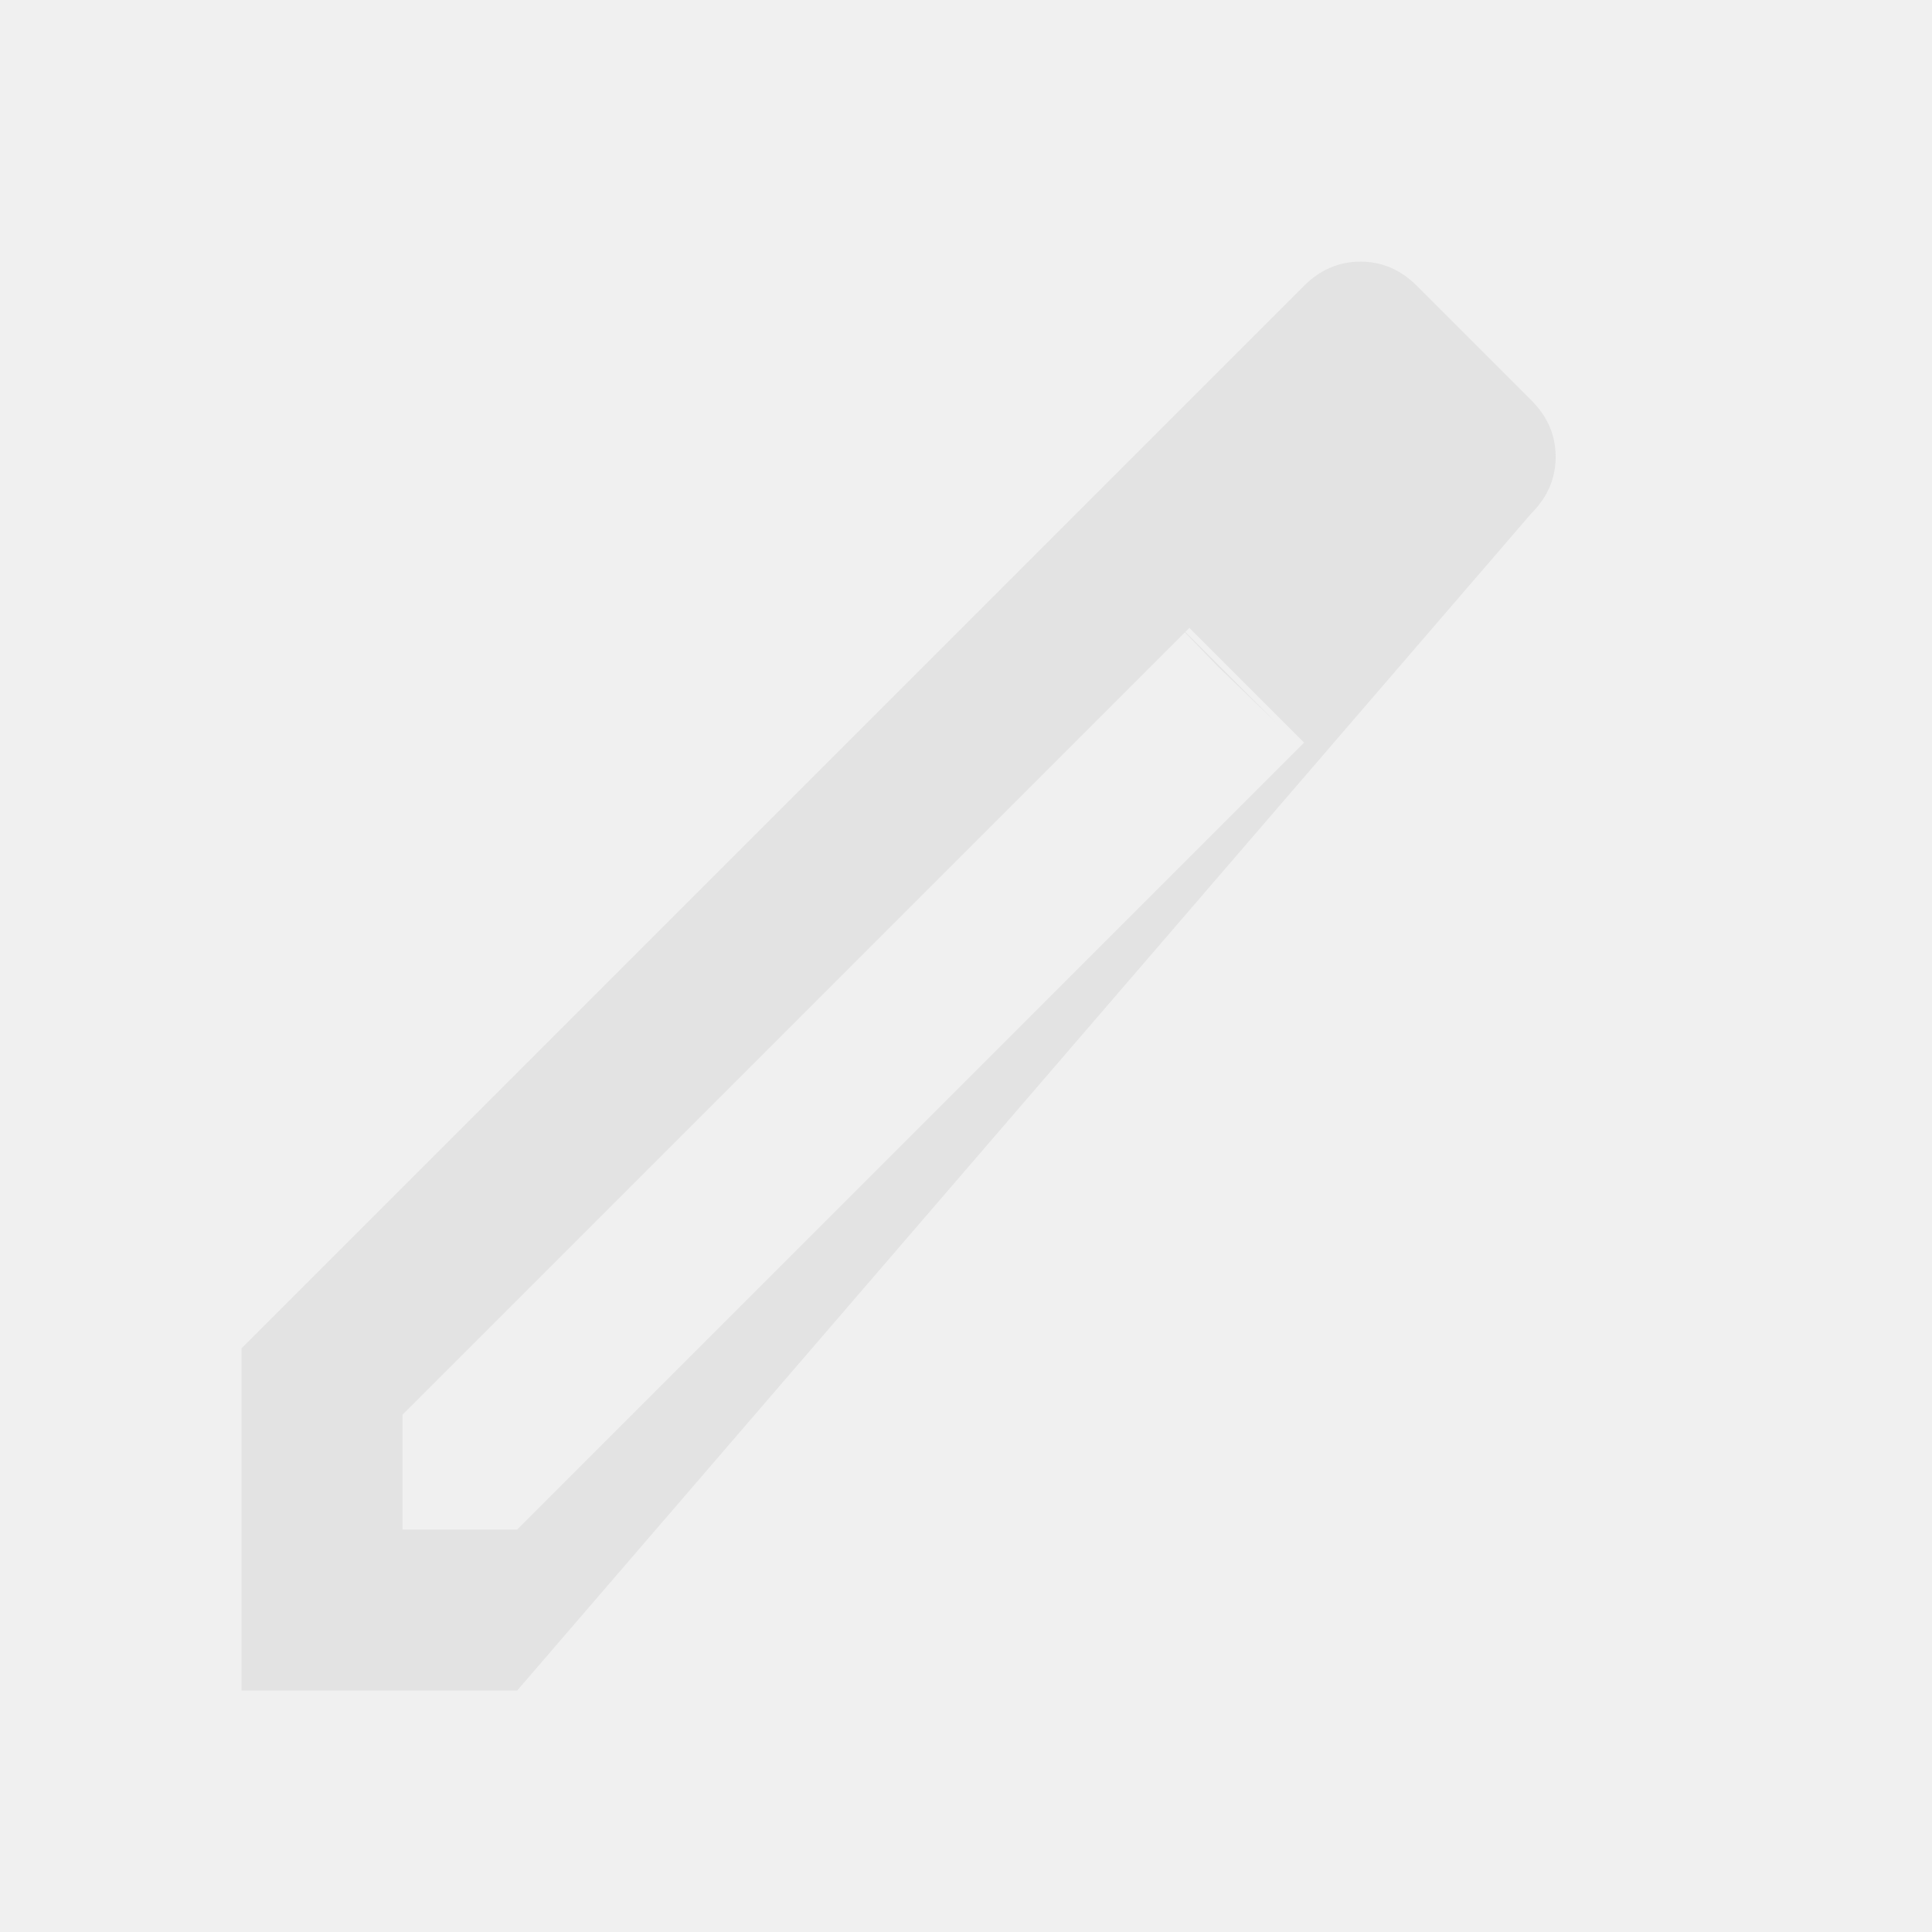
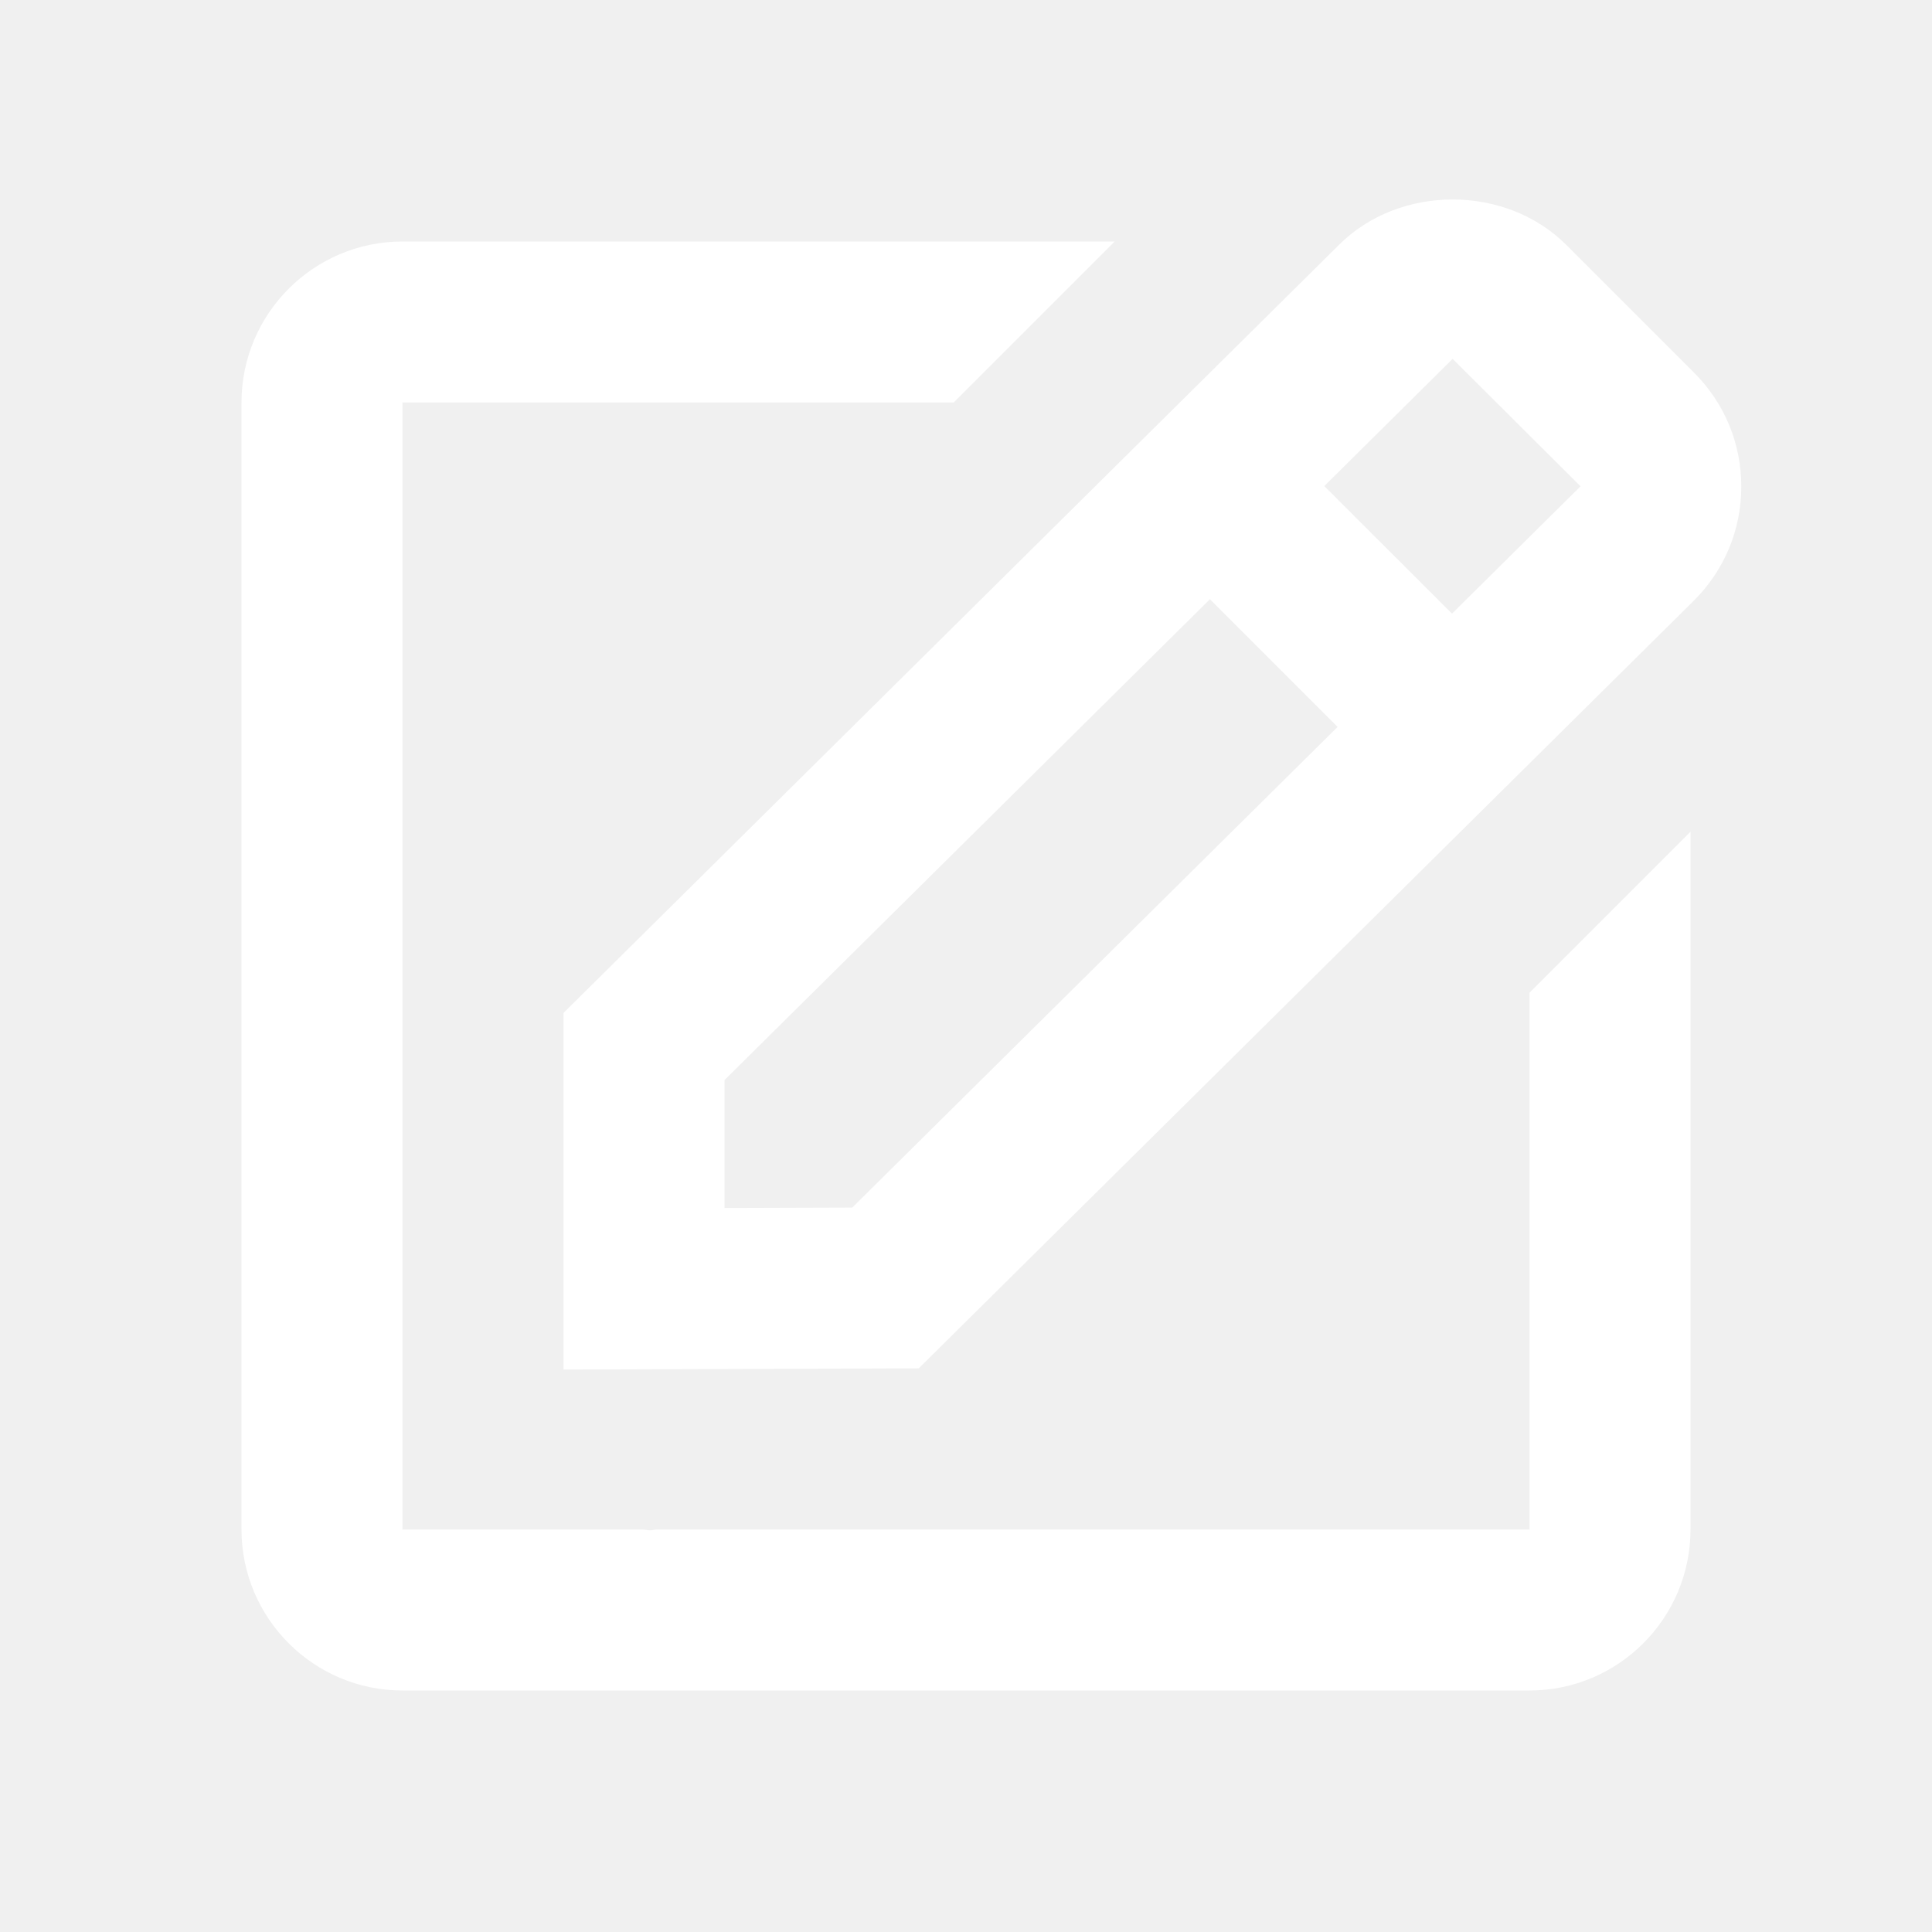
- <svg xmlns="http://www.w3.org/2000/svg" height="24px" viewBox="0 -960 960 960" width="24px" fill="#e3e3e3">
-   <path d="M200-200h57l391-391-57-57-391 391v57Zm-80 80v-170l528-528q12-12 28-12t28 12l57 57q12 12 12 28t-12 28L257-120H120Zm599-566-57-57 57 57Zm-114 57-28-29 57 57-29-28Z" />
+ <svg xmlns="http://www.w3.org/2000/svg" width="24" height="24" viewBox="0 0 24 24">
+   <path fill="#fff" d="m7 17.013l4.413-.015l9.632-9.54c.378-.378.586-.88.586-1.414s-.208-1.036-.586-1.414l-1.586-1.586c-.756-.756-2.075-.752-2.825-.003L7 12.583zM18.045 4.458l1.589 1.583l-1.597 1.582l-1.586-1.585zM9 13.417l6.03-5.973l1.586 1.586l-6.029 5.971L9 15.006z" />
+   <path fill="#fff" d="M5 21h14c1.103 0 2-.897 2-2v-8.668l-2 2V19H8.158c-.026 0-.053.01-.079.01c-.033 0-.066-.009-.1-.01H5V5h6.847l2-2H5c-1.103 0-2 .897-2 2v14c0 1.103.897 2 2 2" />
</svg>
